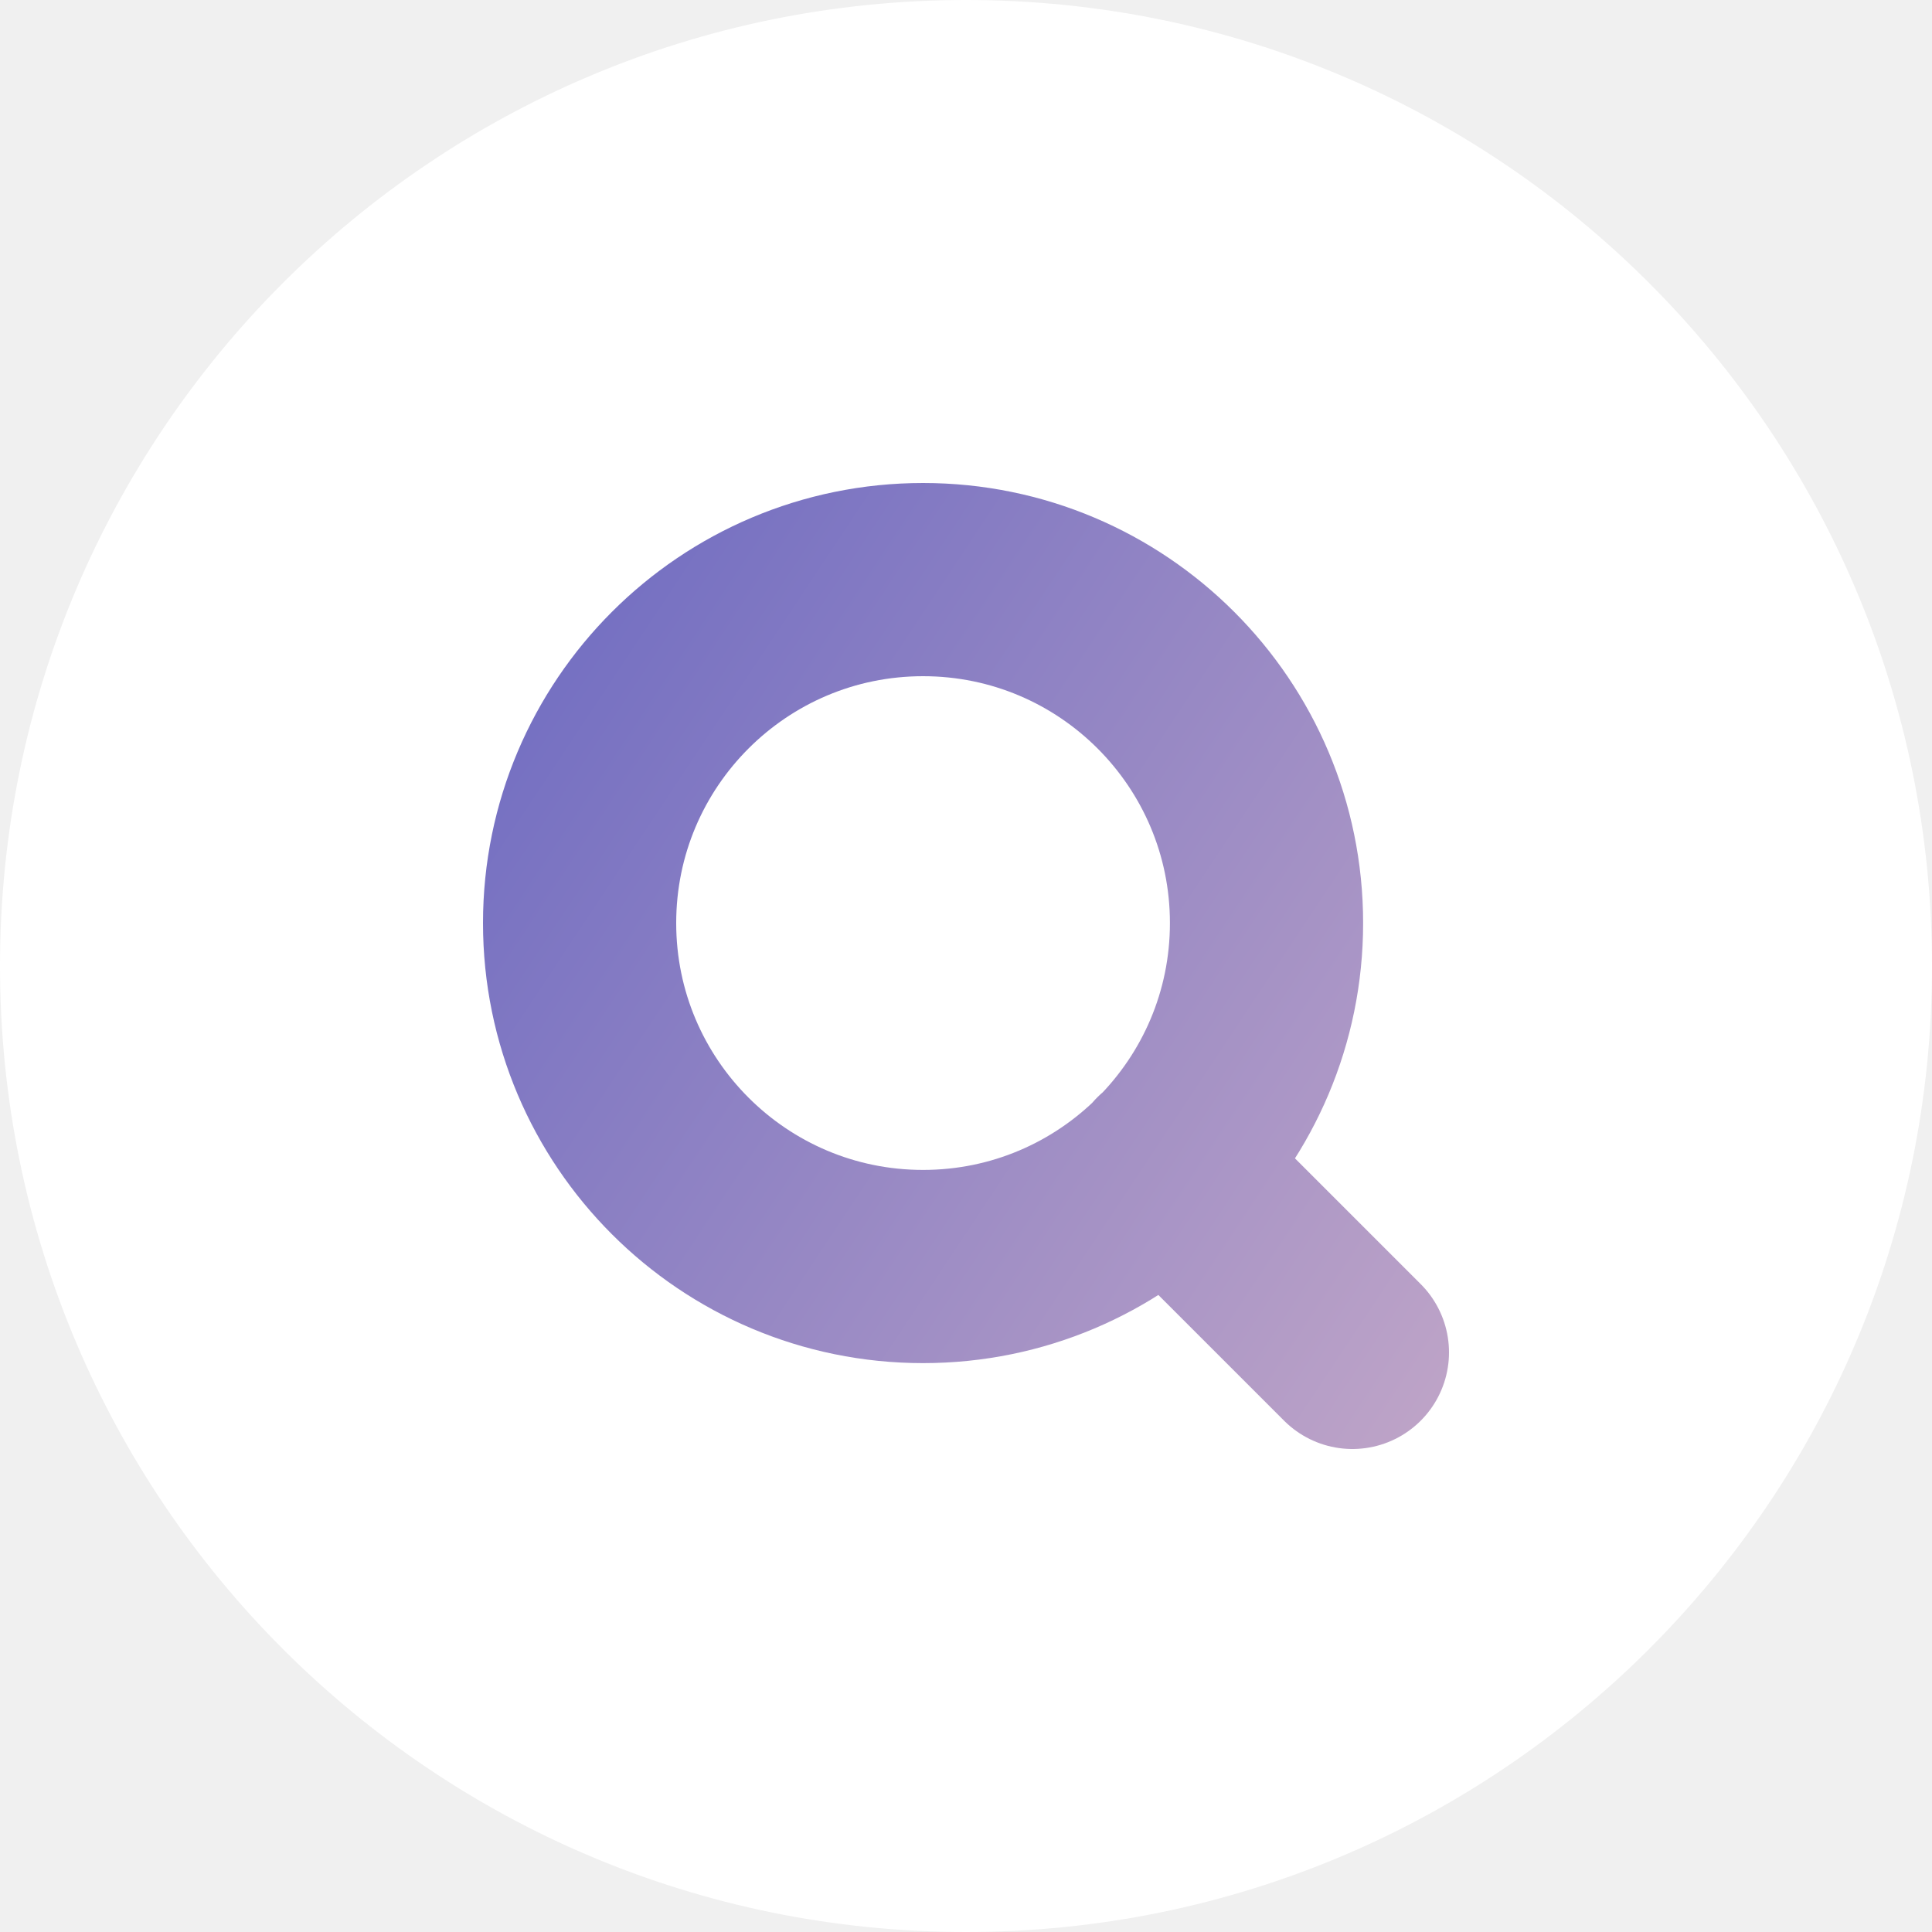
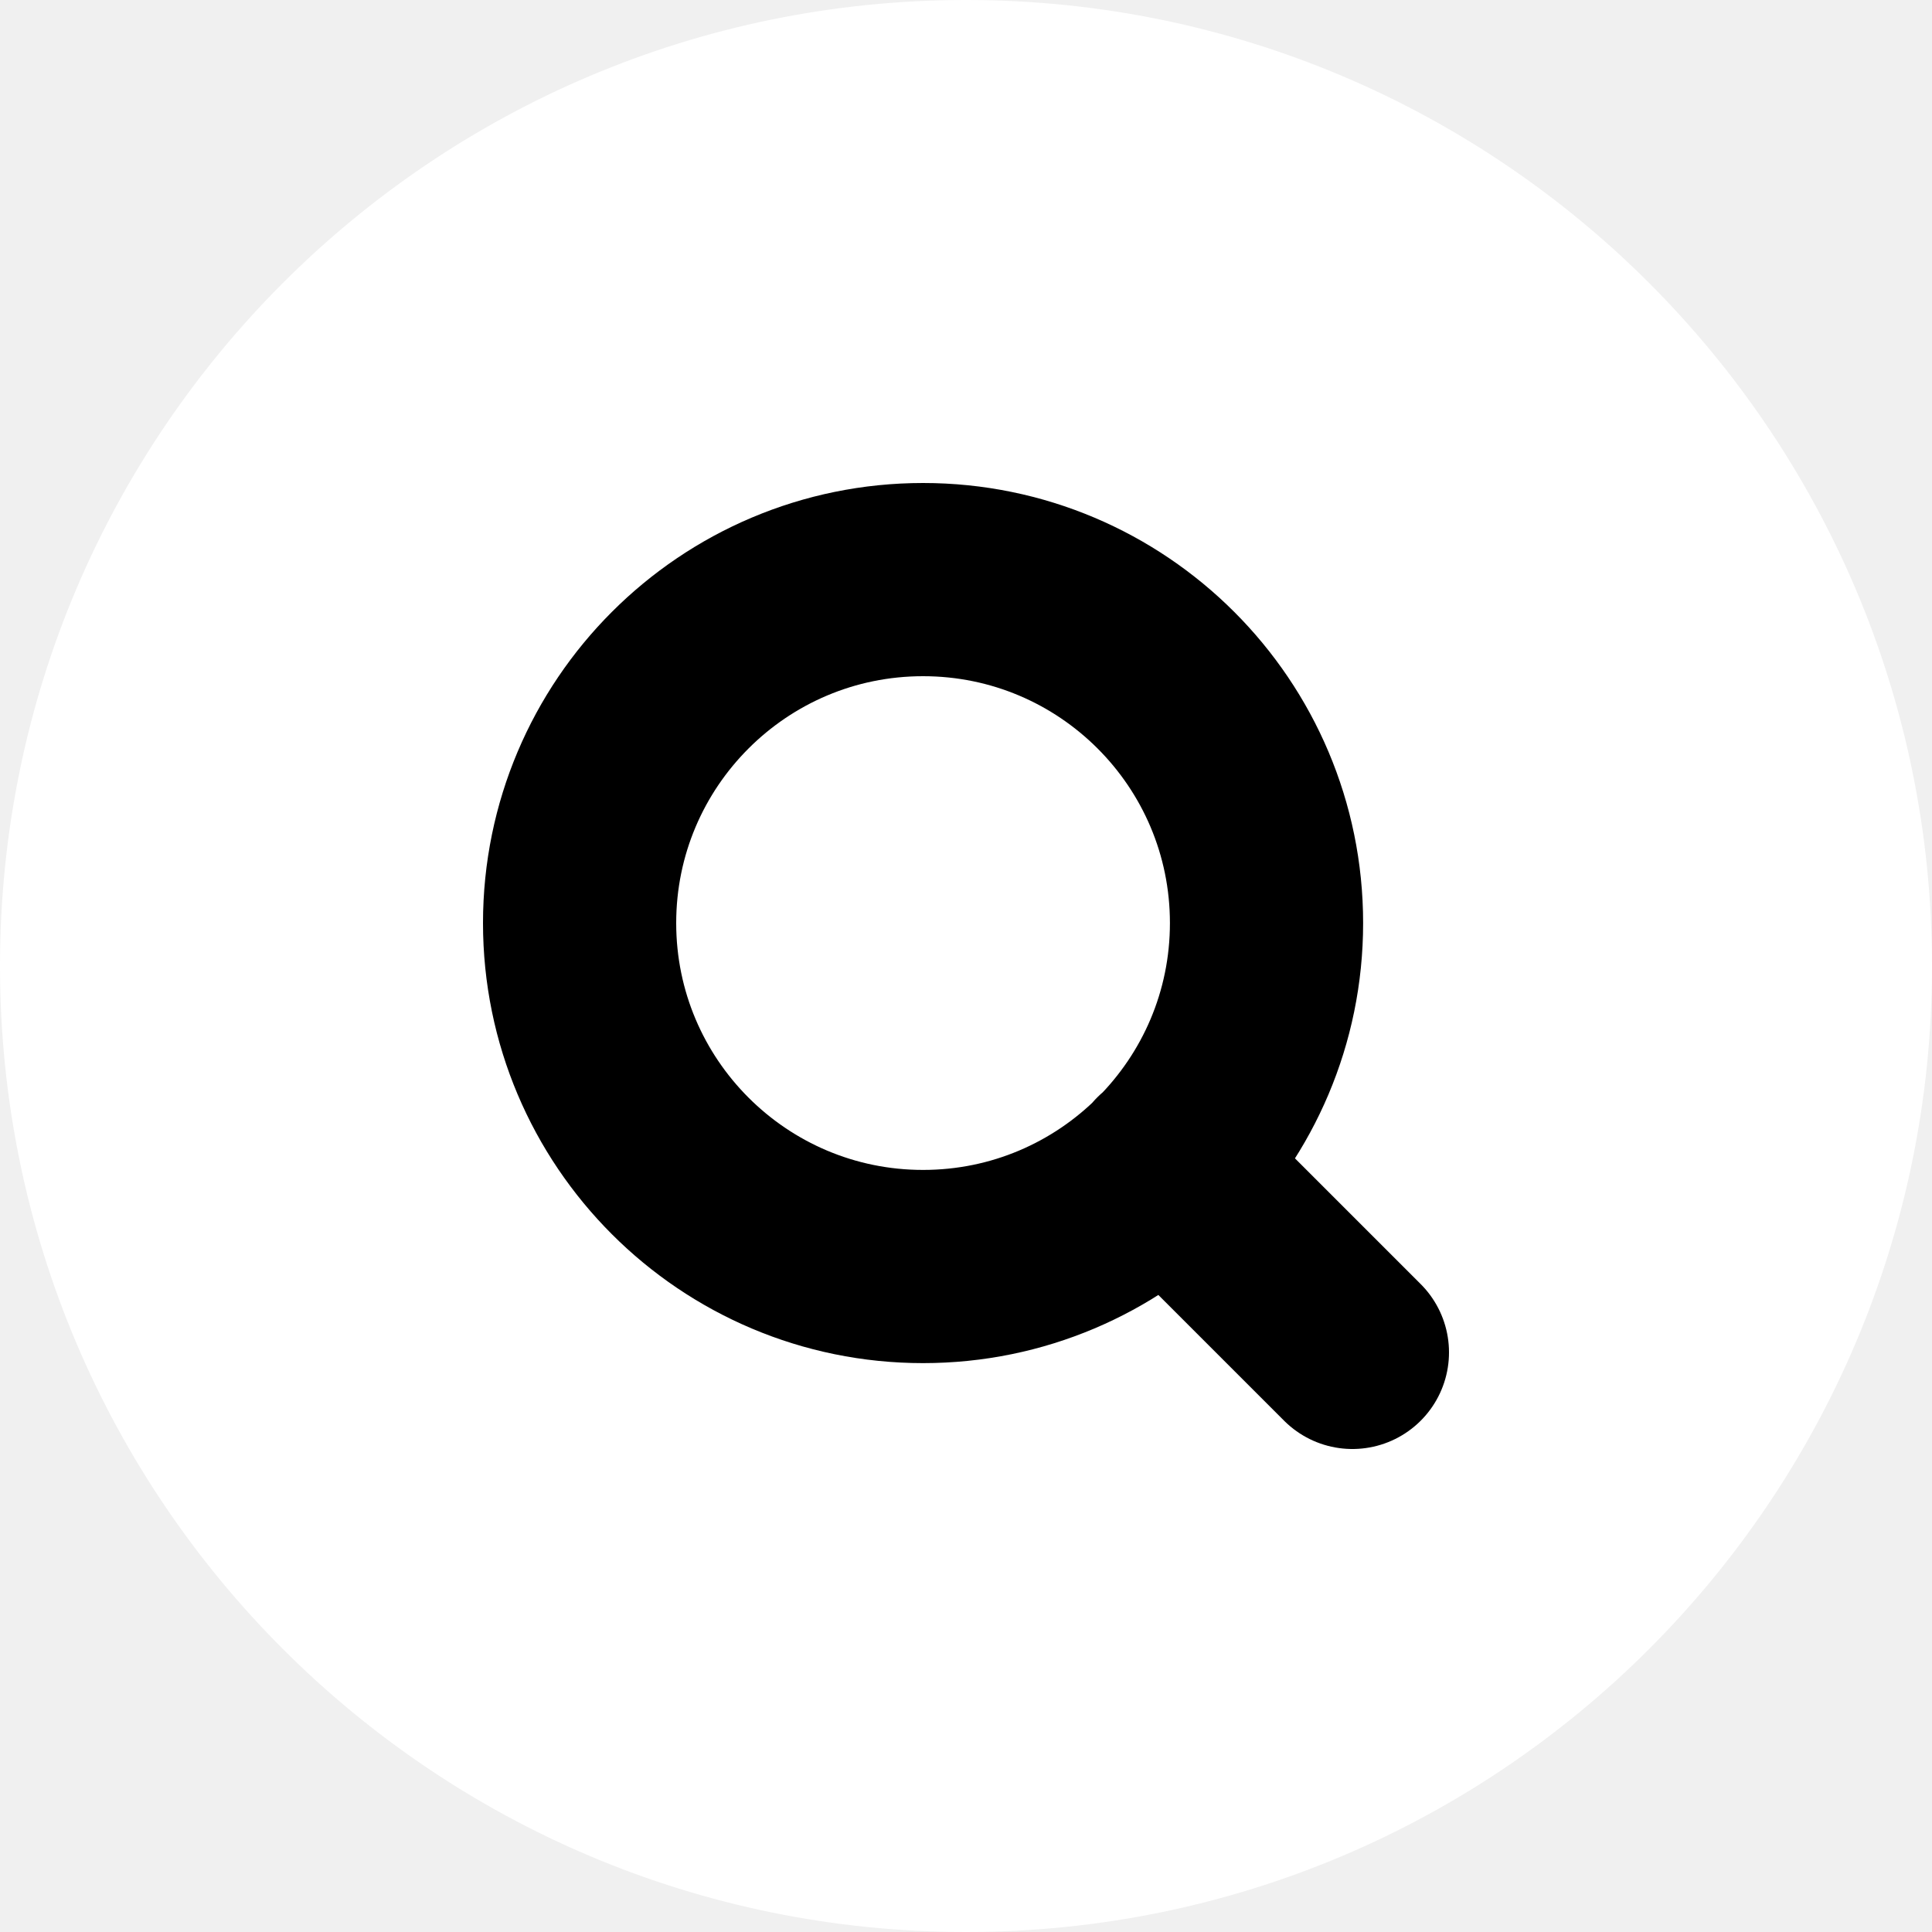
<svg xmlns="http://www.w3.org/2000/svg" width="40" height="40" viewBox="0 0 40 40" fill="none">
  <rect width="40" height="40" rx="20" fill="white" />
  <path d="M28 28L24.133 24.133M26.222 19.111C26.222 23.038 23.038 26.222 19.111 26.222C15.184 26.222 12 23.038 12 19.111C12 15.184 15.184 12 19.111 12C23.038 12 26.222 15.184 26.222 19.111Z" stroke="url(#paint0_linear_1_2)" stroke-width="4" stroke-linecap="round" stroke-linejoin="round" />
  <defs>
    <linearGradient id="paint0_linear_1_2" x1="4.762" y1="9.714" x2="48.952" y2="39.048" gradientUnits="userSpaceOnUse">
-       <stop stop-color="#5D5FC0" />
-       <stop offset="1" stop-color="#FFD2CC" />
+       <stop stopColor="#5D5FC0" />
+       <stop offset="1" stopColor="#FFD2CC" />
    </linearGradient>
  </defs>
</svg>
